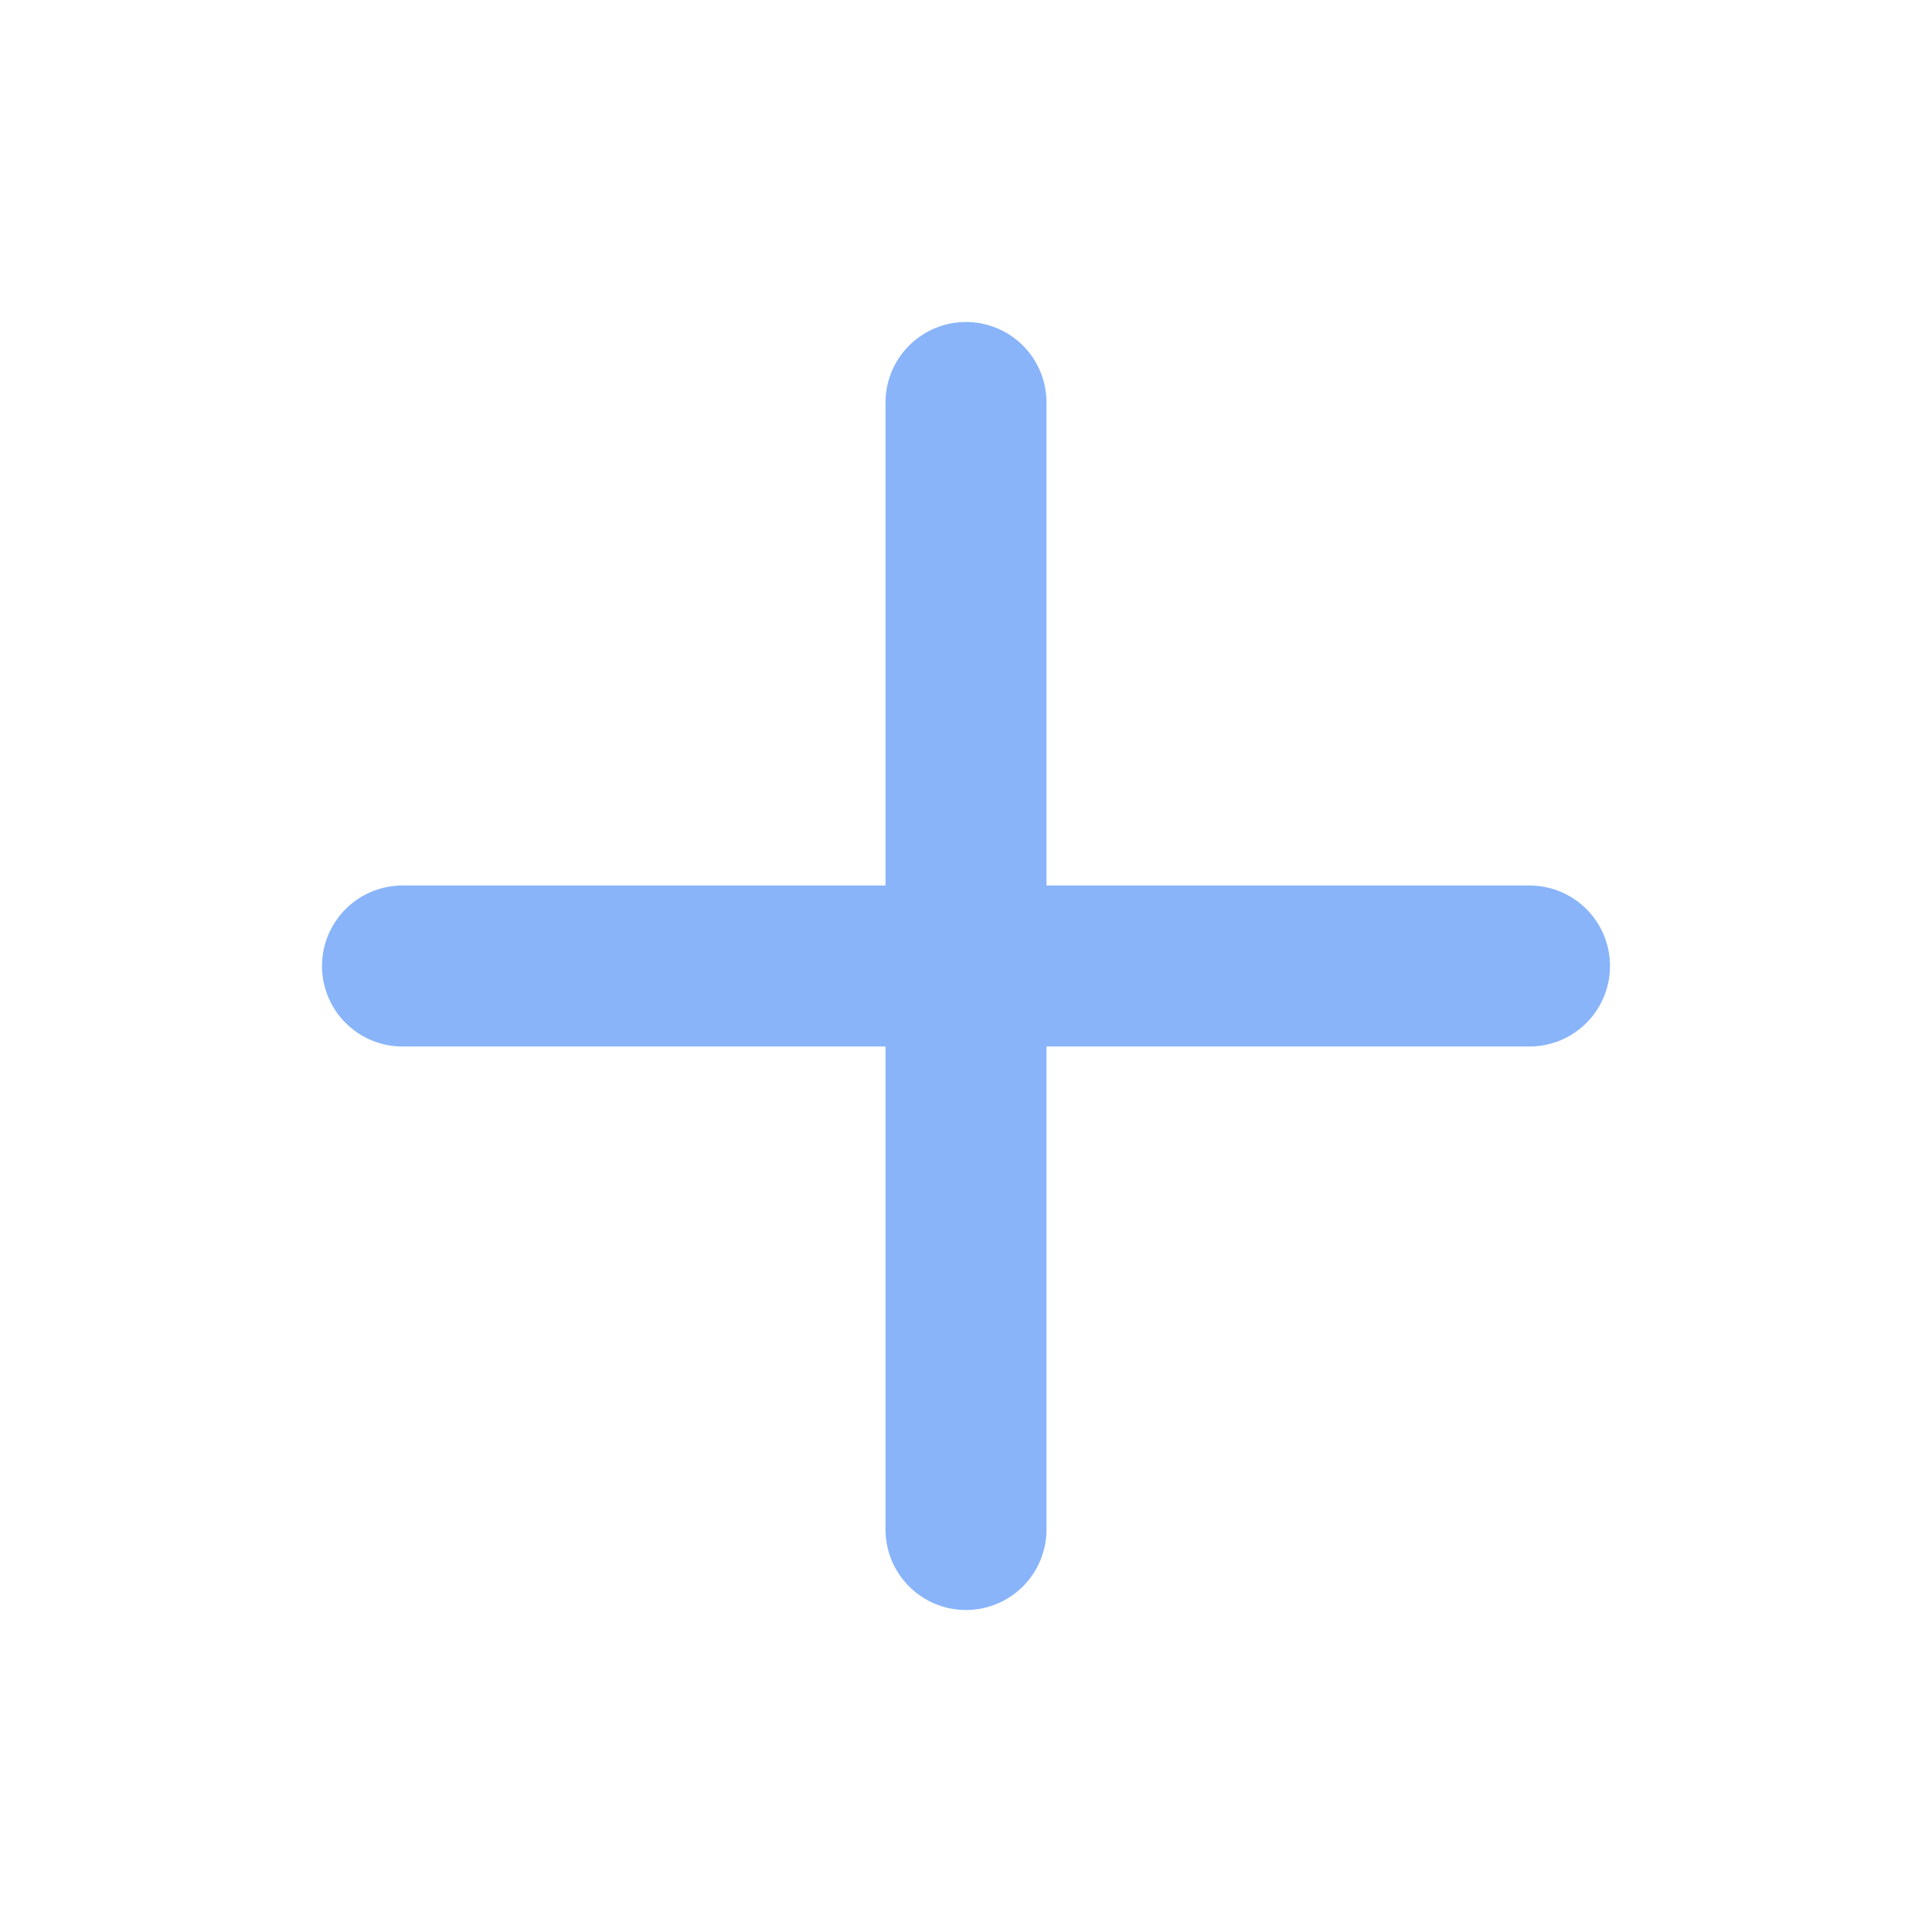
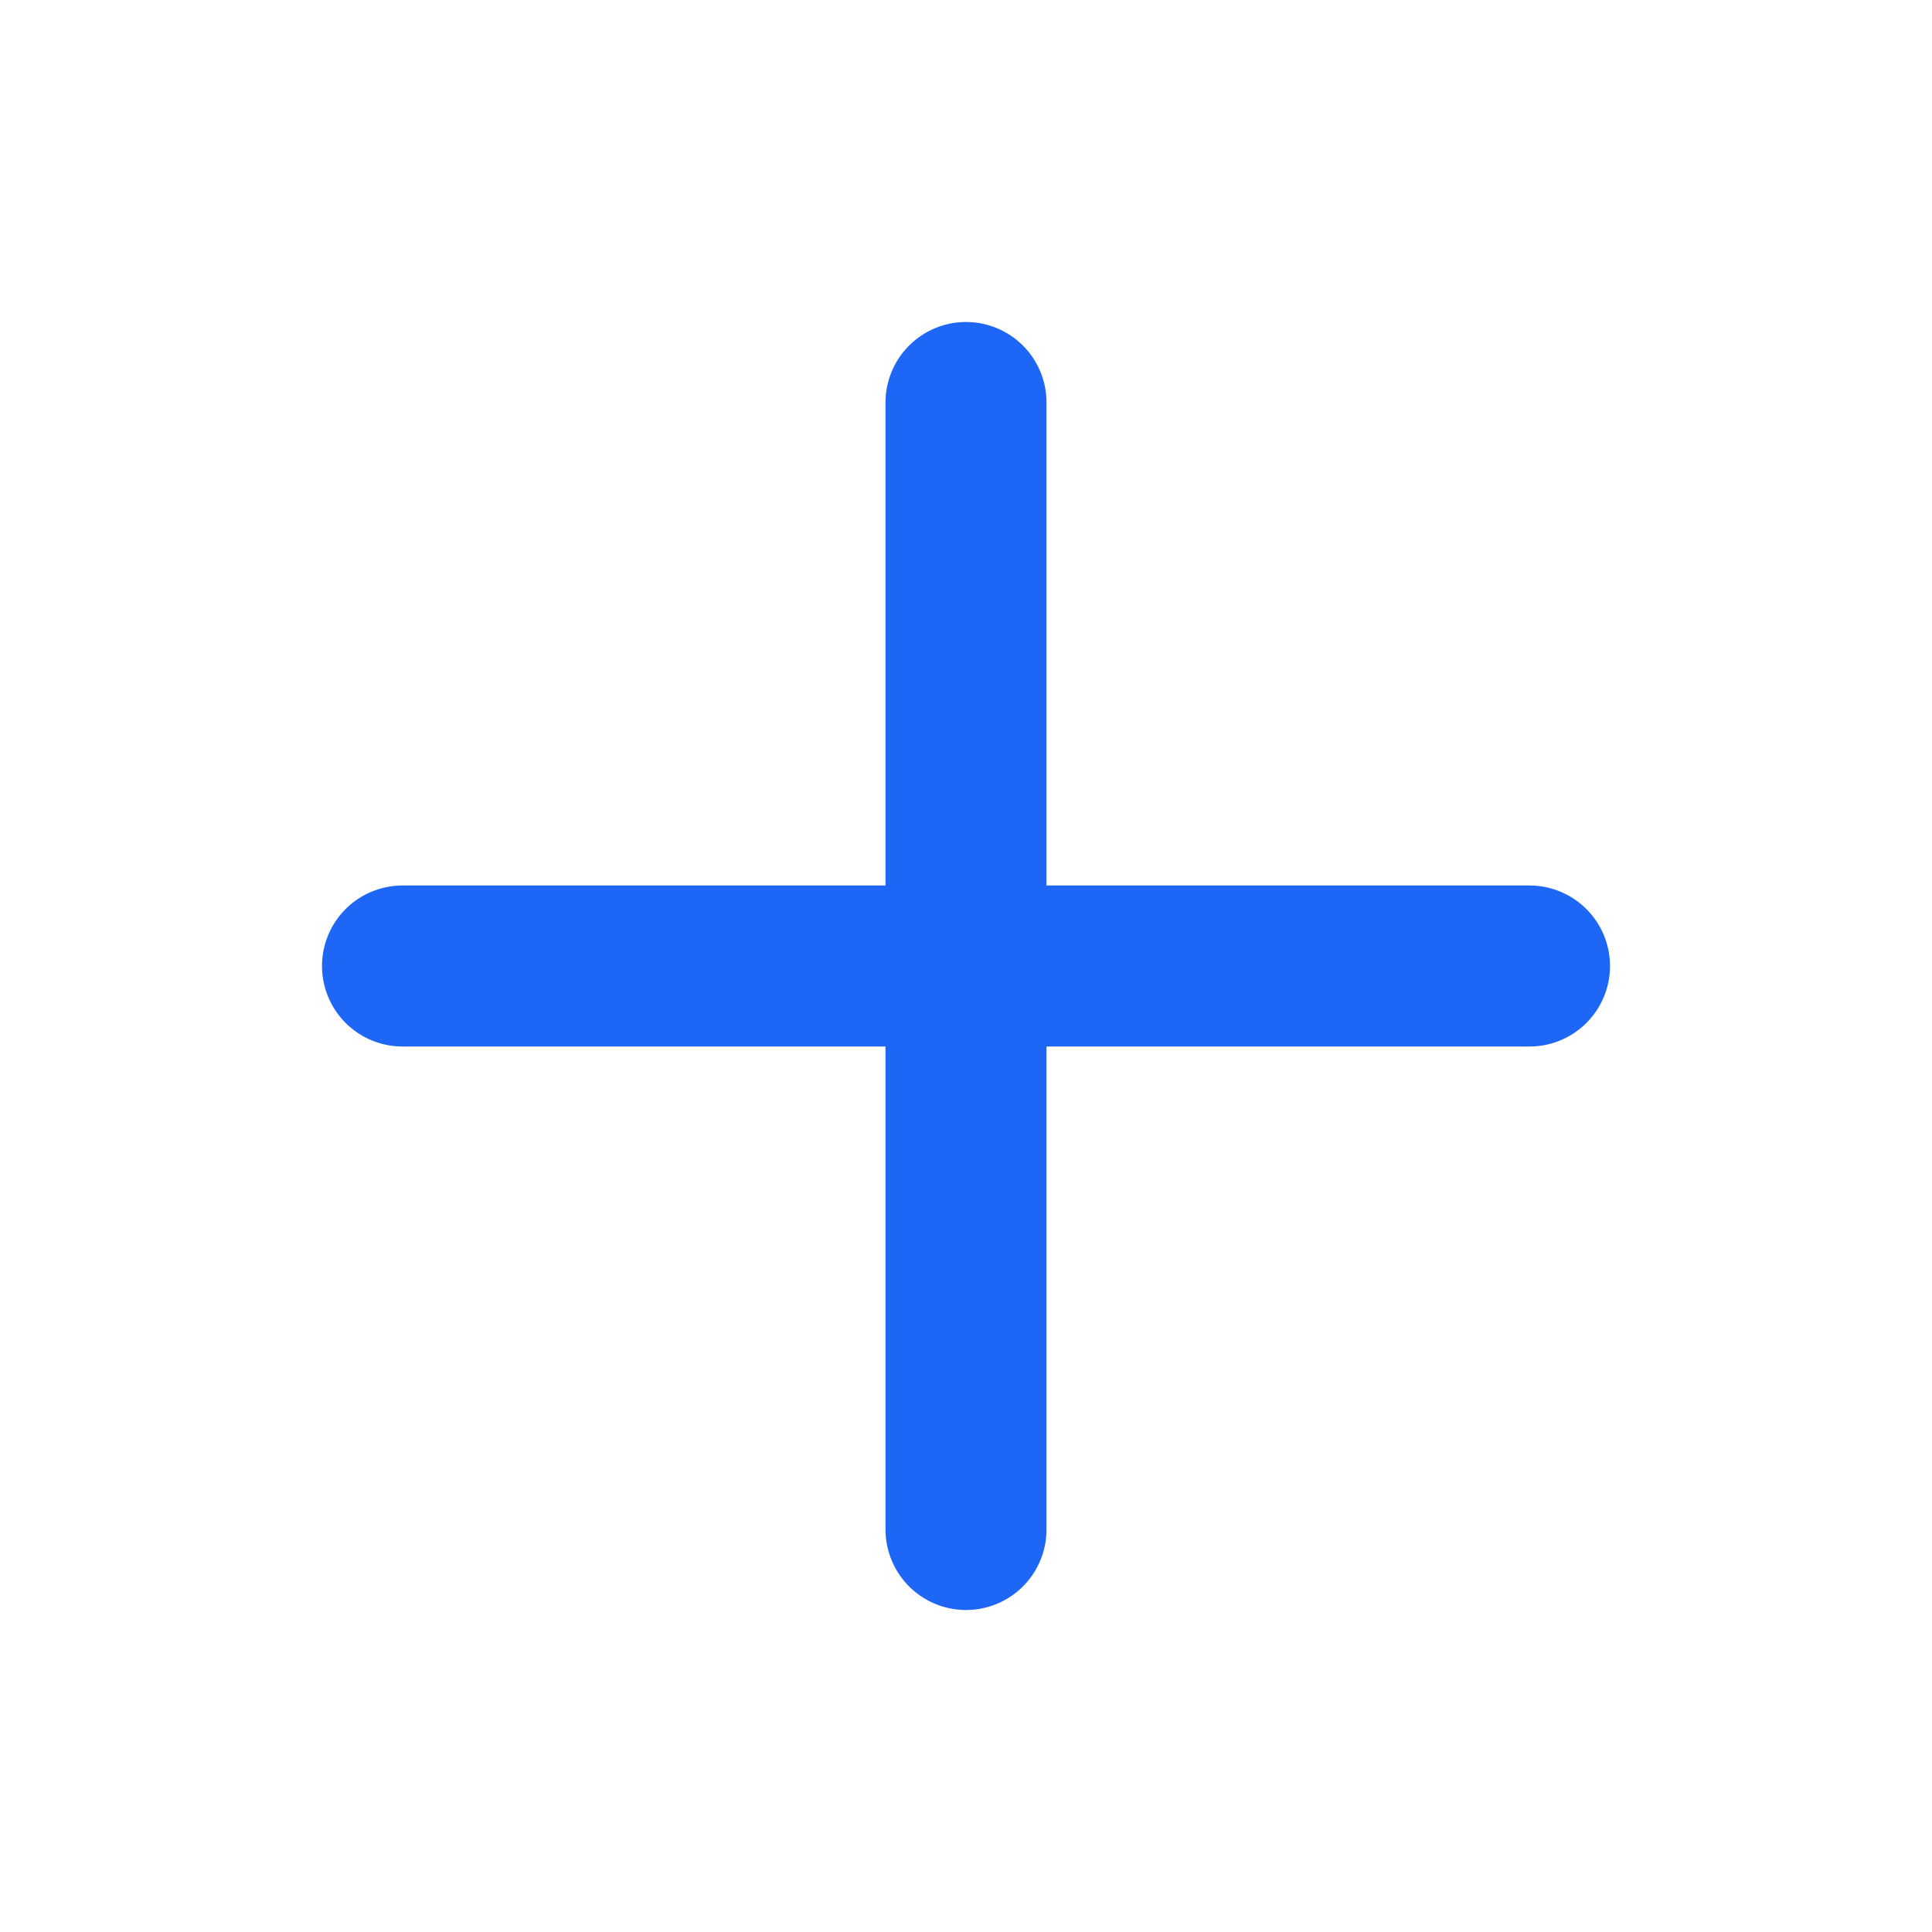
- <svg xmlns="http://www.w3.org/2000/svg" width="24" height="24" viewBox="0 0 24 24" fill="none" stroke="#89b4fa" stroke-width="2" stroke-linecap="round" stroke-linejoin="round" class="lucide lucide-plus-icon lucide-plus">
+ <svg xmlns="http://www.w3.org/2000/svg" width="24" height="24" viewBox="0 0 24 24" fill="none" stroke="#1e66f5" stroke-width="2" stroke-linecap="round" stroke-linejoin="round" class="lucide lucide-plus-icon lucide-plus">
  <path d="M5 12h14" />
  <path d="M12 5v14" />
</svg>
